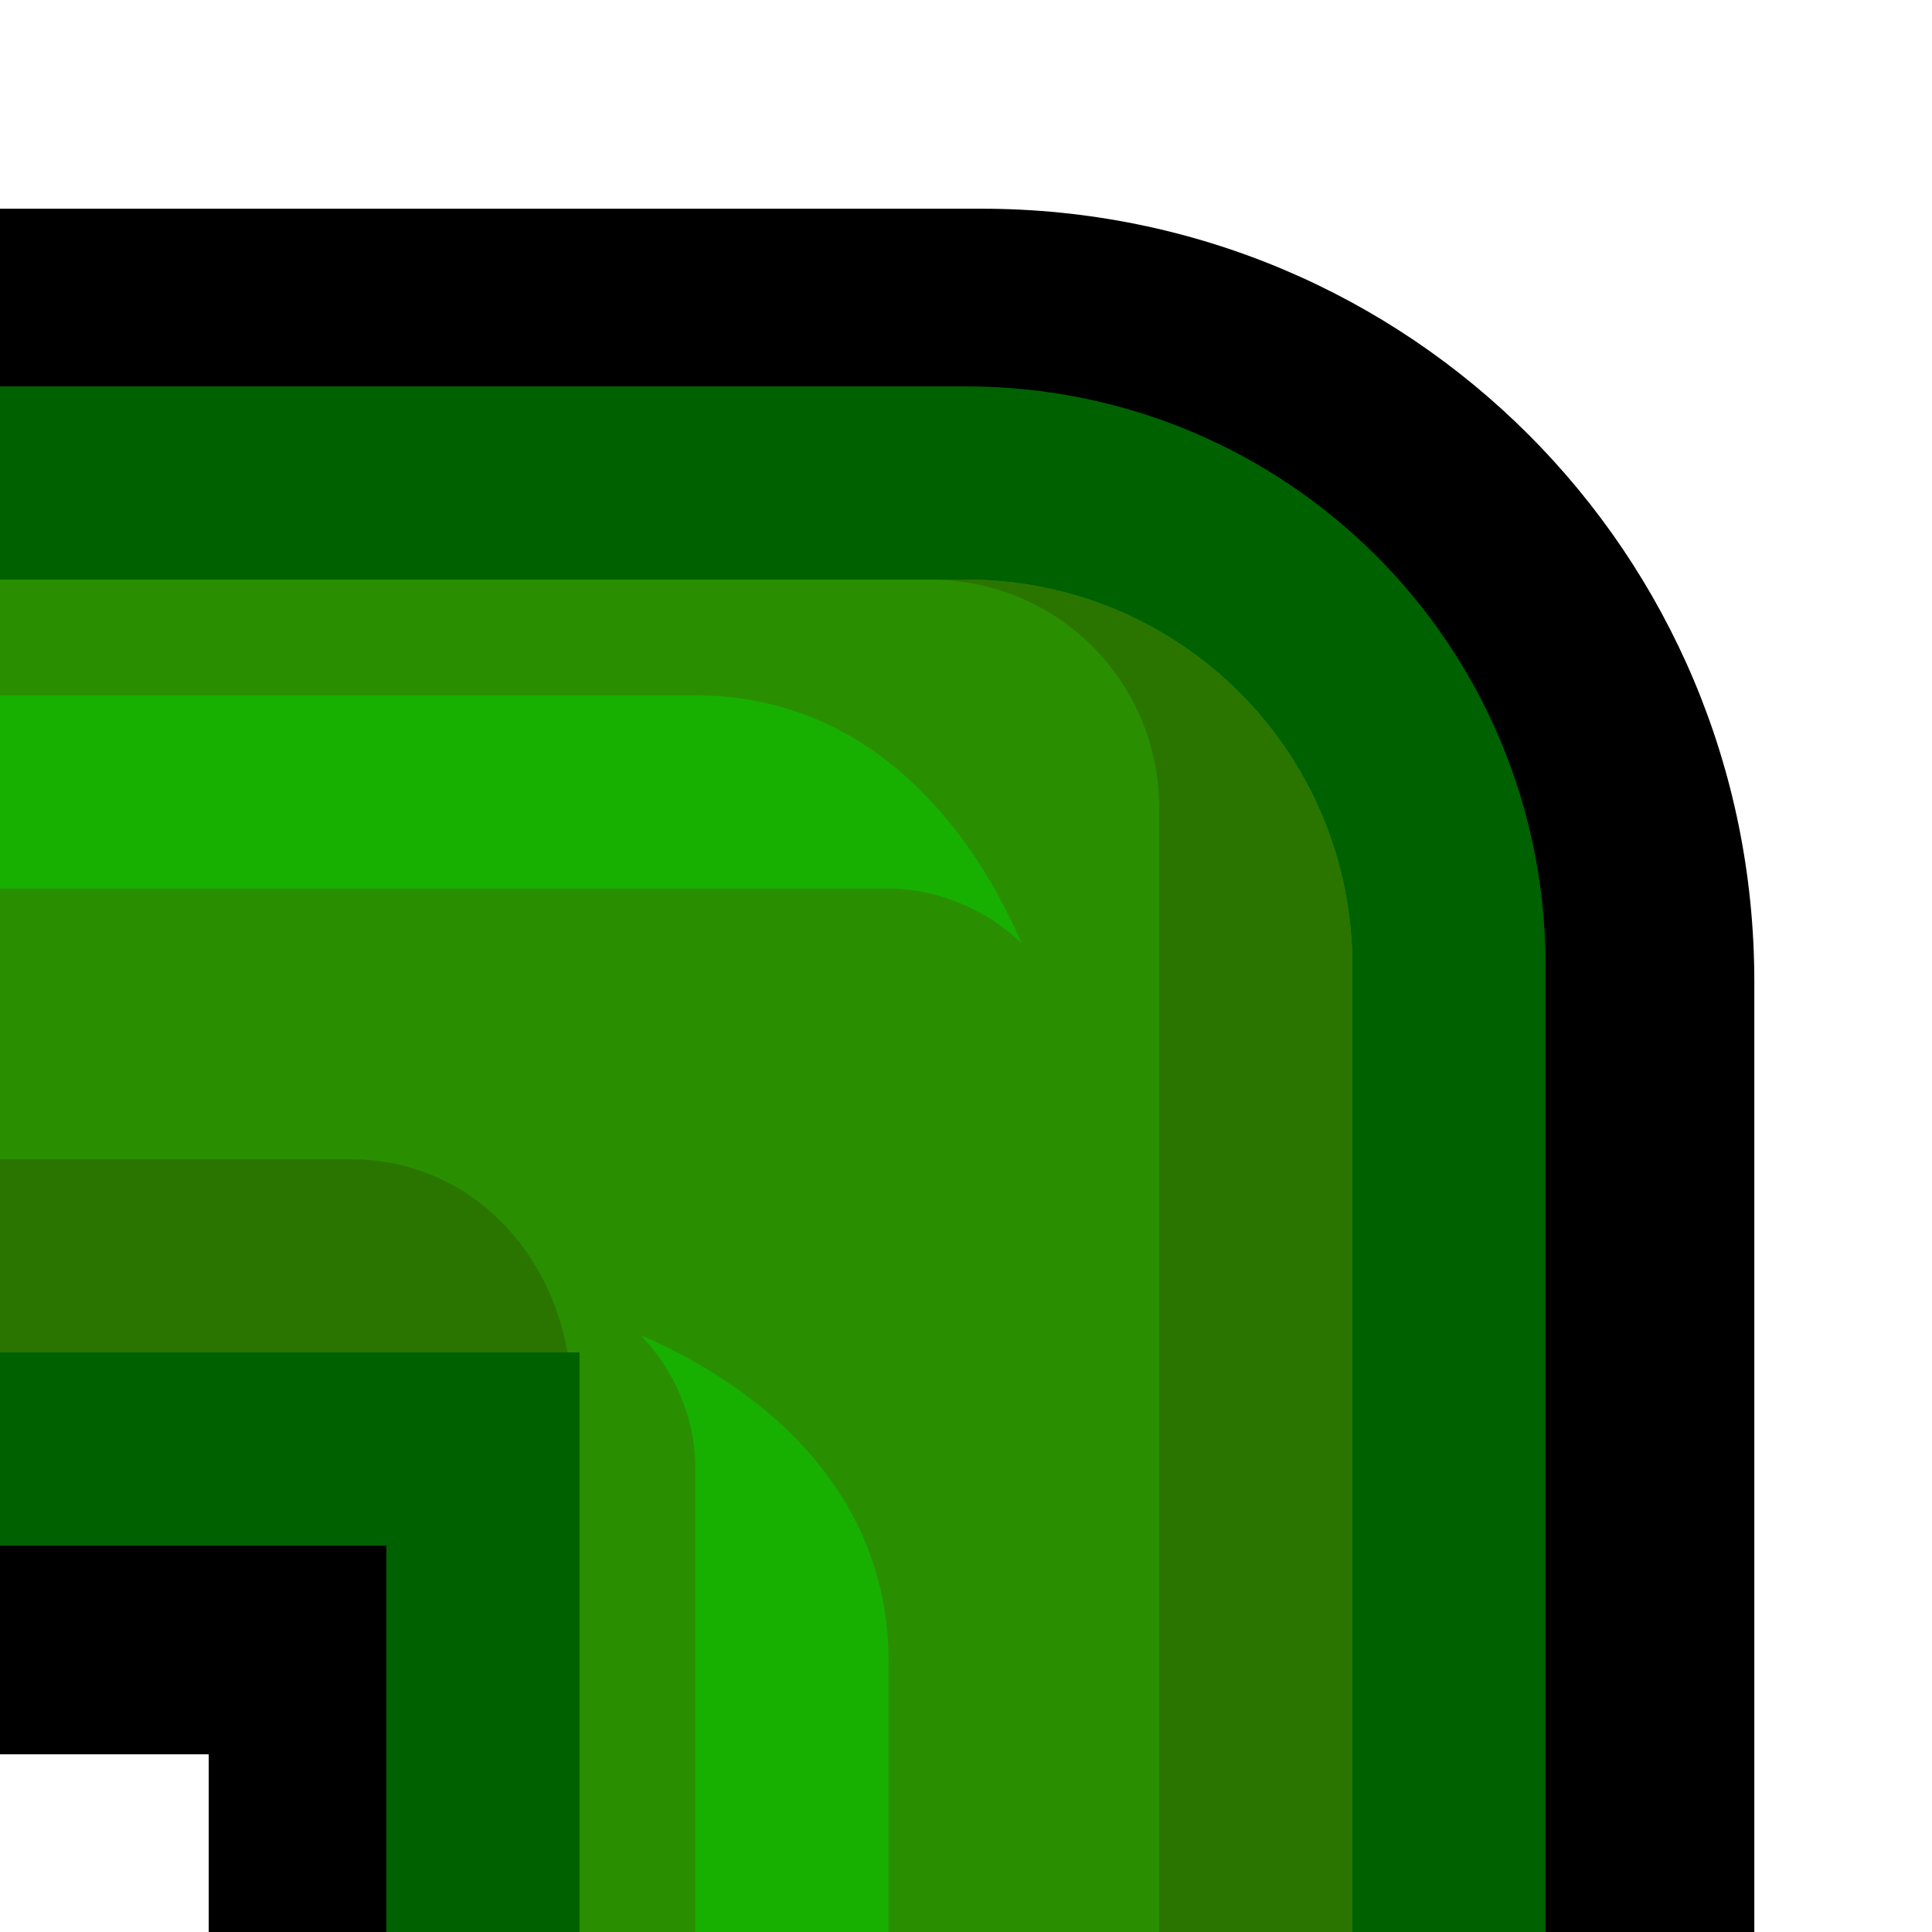
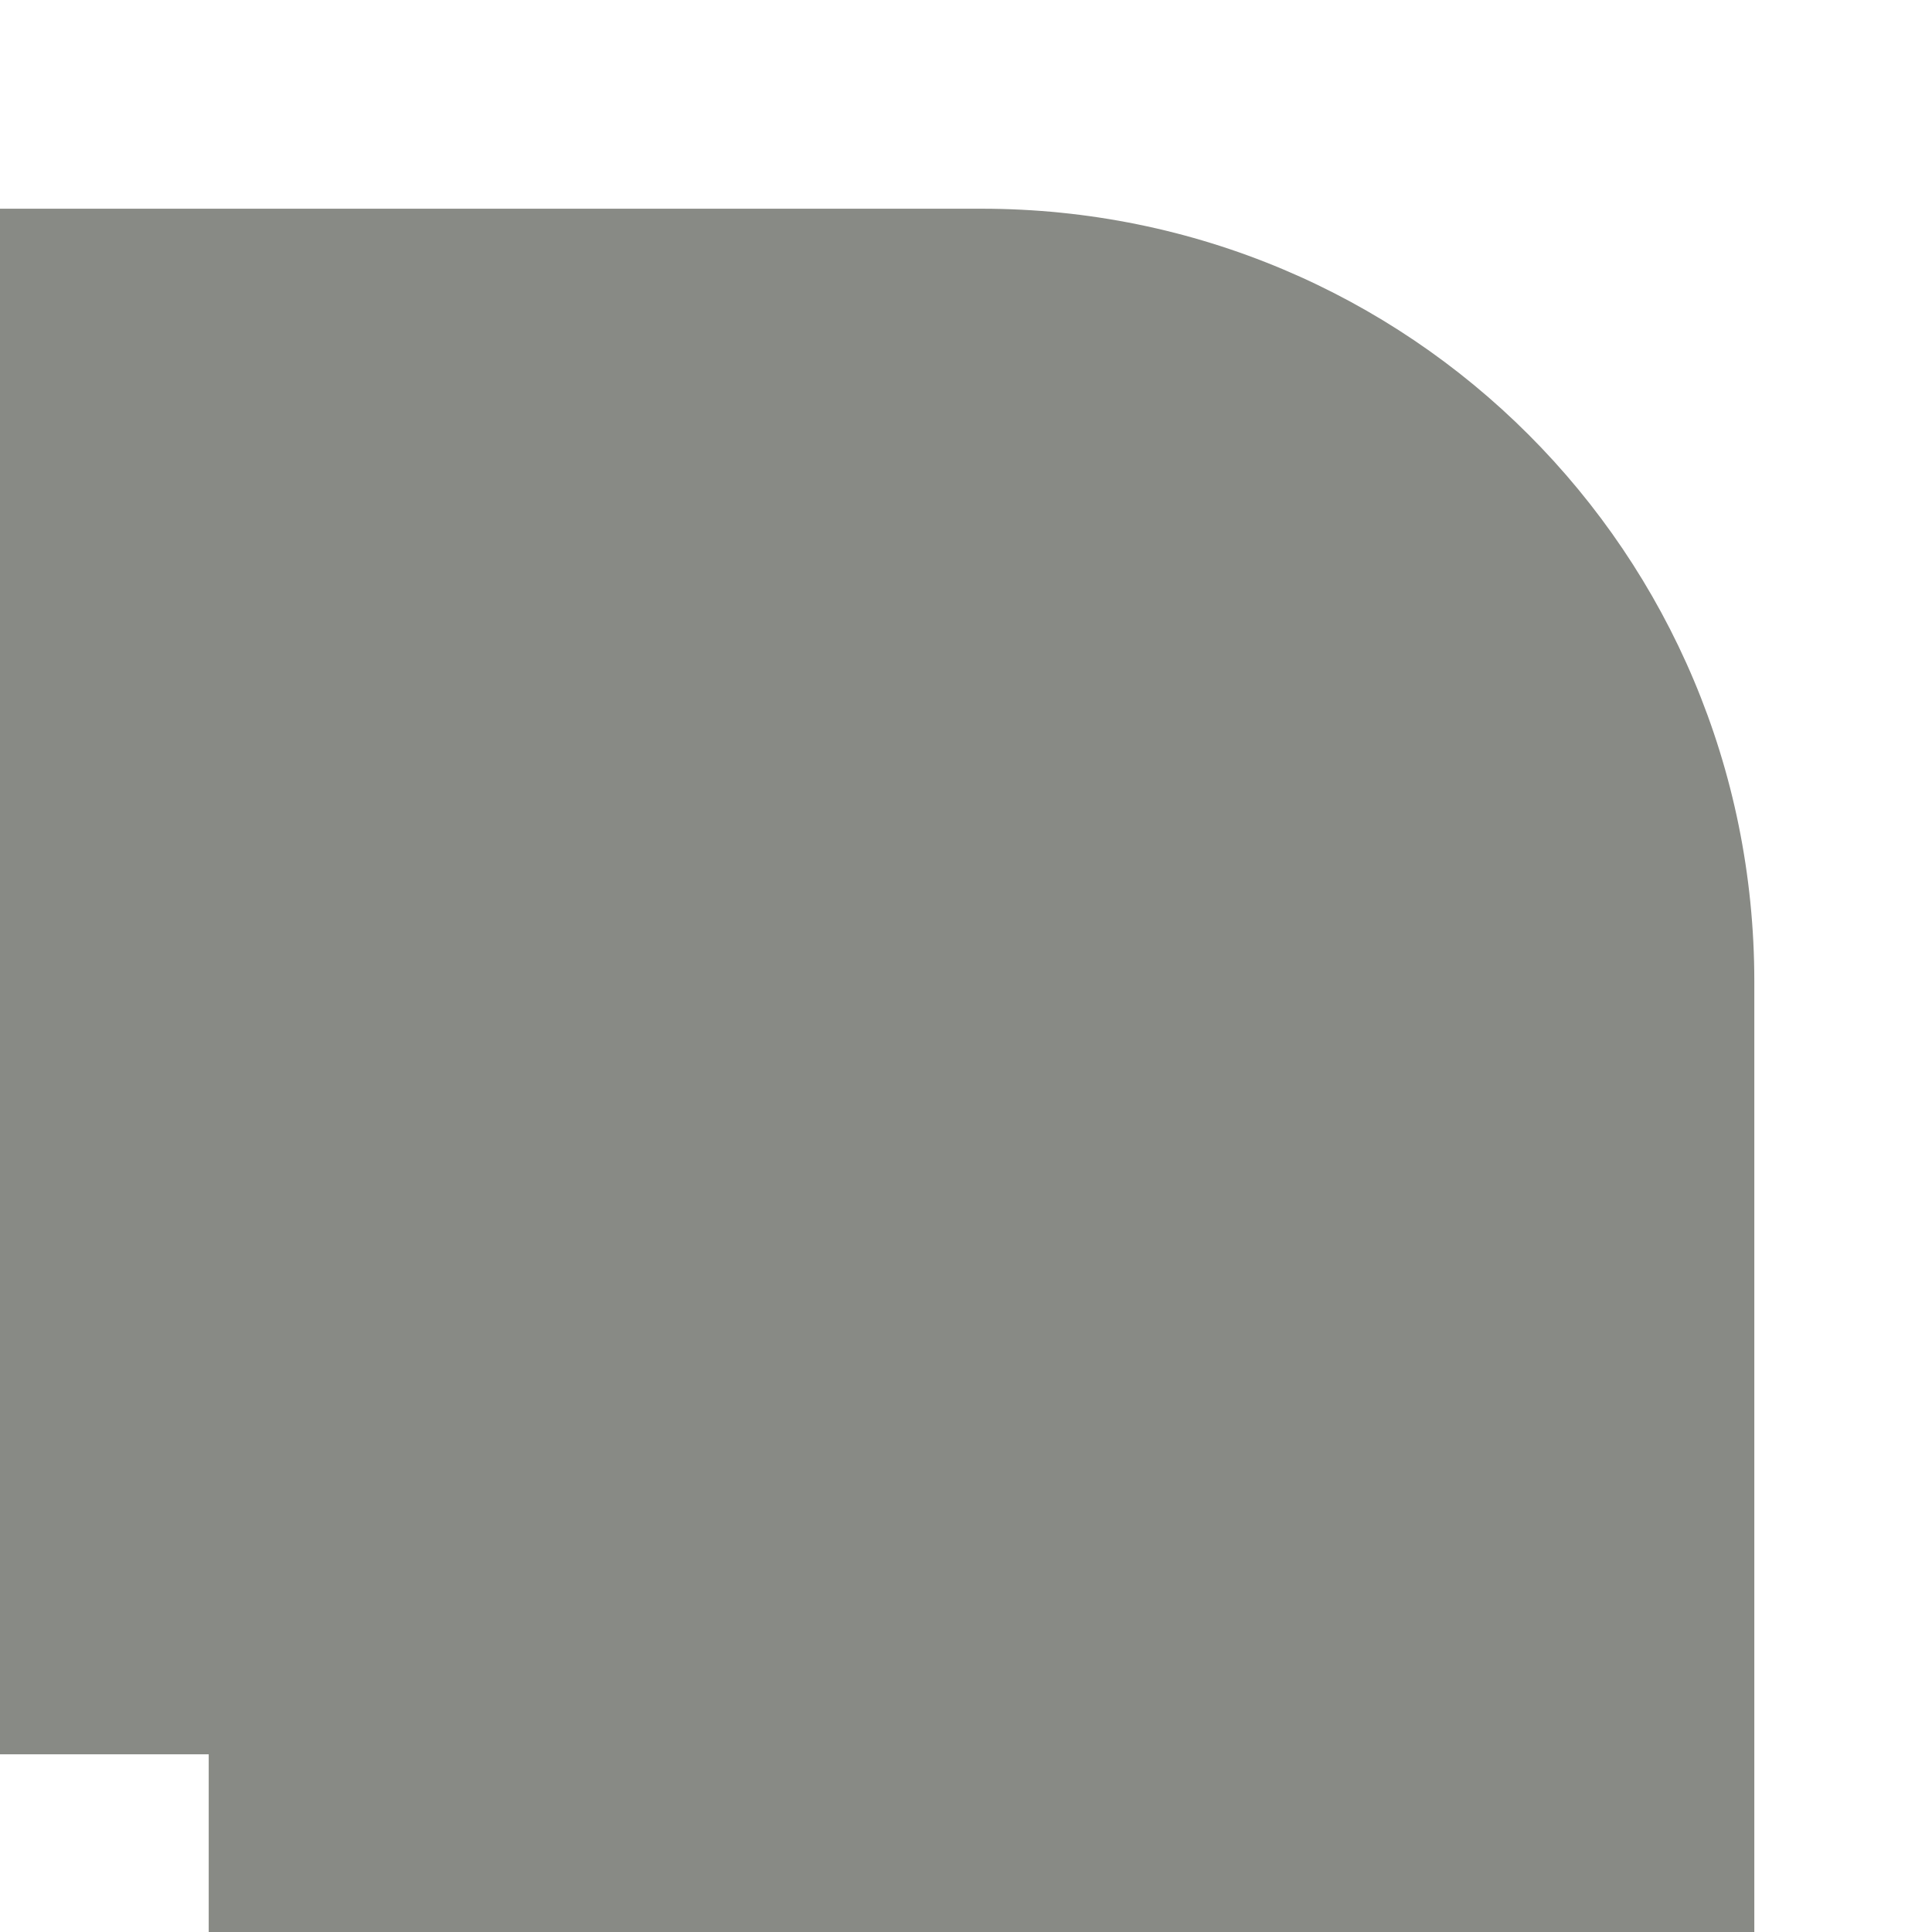
- <svg xmlns="http://www.w3.org/2000/svg" id="svg1" width="177.165px" height="177.165px">
+ <svg xmlns="http://www.w3.org/2000/svg" version="1.1" height="177.165px" width="177.165px" id="svg1">
  <defs id="defs3">
    <defs id="defs828">
      <defs id="defs829" />
      <defs id="defs837" />
    </defs>
  </defs>
-   <g id="g8273" transform="translate(-354.3307,531.4961)">
-     <g id="g8257">
-       <path style="fill:#000000;fill-opacity:1;stroke:none;stroke-width:6.25;stroke-linecap:round;stroke-linejoin:round;stroke-miterlimit:4;stroke-dasharray:none;stroke-opacity:1" d="M -87.16,-512.357 C -126.42,-512.357 -158.026,-480.751 -158.026,-441.491 C -158.026,-264.326 -158.026,-87.16 -158.026,90.005 C -158.026,129.265 -126.42,160.871 -87.16,160.871 C 90.005,160.871 267.171,160.871 444.336,160.871 C 483.596,160.871 515.202,129.265 515.202,90.005 C 515.202,-87.16 515.202,-264.326 515.202,-441.491 C 515.202,-480.751 483.596,-512.357 444.336,-512.357 C 267.171,-512.357 90.005,-512.357 -87.16,-512.357 z M -16.294,-370.625 C 54.572,-370.625 125.438,-370.625 196.304,-370.625 C 196.304,-299.759 196.304,-228.893 196.304,-158.026 C 125.438,-158.026 54.572,-158.026 -16.294,-158.026 C -16.294,-228.893 -16.294,-299.759 -16.294,-370.625 z M 338.037,-370.625 C 349.848,-370.625 361.659,-370.625 373.47,-370.625 C 373.47,-299.759 373.47,-228.893 373.47,-158.026 C 361.659,-158.026 349.848,-158.026 338.037,-158.026 C 338.037,-228.893 338.037,-299.759 338.037,-370.625 z M -16.294,-16.294 C 54.572,-16.294 125.438,-16.294 196.304,-16.294 C 196.304,-4.483 196.304,7.328 196.304,19.139 C 125.438,19.139 54.572,19.139 -16.294,19.139 C -16.294,7.328 -16.294,-4.483 -16.294,-16.294 z M 338.037,-16.294 C 349.848,-16.294 361.659,-16.294 373.47,-16.294 C 373.47,-4.483 373.47,7.328 373.47,19.139 C 361.659,19.139 349.848,19.139 338.037,19.139 C 338.037,7.328 338.037,-4.483 338.037,-16.294 z " id="rect2083" />
-       <path style="fill:#006100;fill-opacity:1;stroke:none;stroke-width:6.25;stroke-linecap:round;stroke-linejoin:round;stroke-miterlimit:4;stroke-dasharray:none;stroke-opacity:1" d="M -88.583,-496.063 C -118.028,-496.063 -141.732,-472.358 -141.732,-442.913 L -141.732,88.583 C -141.732,118.028 -118.028,141.732 -88.583,141.732 L 442.913,141.732 C 472.358,141.732 496.063,118.028 496.063,88.583 L 496.063,-442.913 C 496.063,-472.358 472.358,-496.063 442.913,-496.063 L -88.583,-496.063 z M -35.433,-389.764 L 212.598,-389.764 L 212.598,-141.732 L -35.433,-141.732 L -35.433,-389.764 z M 318.898,-389.764 L 389.764,-389.764 L 389.764,-141.732 L 318.898,-141.732 L 318.898,-389.764 z M -35.433,-35.433 L 212.598,-35.433 L 212.598,35.433 L -35.433,35.433 L -35.433,-35.433 z M 318.898,-35.433 L 389.764,-35.433 L 389.764,35.433 L 318.898,35.433 L 318.898,-35.433 z " id="rect2055" />
-       <path style="fill:#2a8f00;fill-opacity:1;stroke:none;stroke-width:6.25;stroke-linecap:round;stroke-linejoin:round;stroke-miterlimit:4;stroke-dasharray:none;stroke-opacity:1" d="M -88.583,-478.346 C -108.213,-478.346 -124.016,-462.543 -124.016,-442.913 L -124.016,88.583 C -124.016,108.213 -108.213,124.016 -88.583,124.016 L 442.913,124.016 C 462.543,124.016 478.346,108.213 478.346,88.583 L 478.346,-442.913 C 478.346,-462.543 462.543,-478.346 442.913,-478.346 L -88.583,-478.346 z M -53.15,-407.48 L 230.315,-407.48 L 230.315,-124.016 L -53.15,-124.016 L -53.15,-407.48 z M 301.181,-407.48 L 407.48,-407.48 L 407.48,-124.016 L 301.181,-124.016 L 301.181,-407.48 z M -53.15,-53.15 L 230.315,-53.15 L 230.315,53.15 L -53.15,53.15 L -53.15,-53.15 z M 301.181,-53.15 L 407.48,-53.15 L 407.48,53.15 L 301.181,53.15 L 301.181,-53.15 z " id="rect2069" />
-       <path style="fill:#18b000;fill-opacity:1;stroke:none;stroke-width:6.25;stroke-linecap:round;stroke-linejoin:round;stroke-miterlimit:4;stroke-dasharray:none;stroke-opacity:1" d="M -77.967,-467.731 C -97.57,-467.731 -113.4,-451.901 -113.4,-432.298 L -113.4,63.765 C -113.4,78.336 -103.227,88.225 -90.701,93.662 C -93.663,90.523 -95.683,86.159 -95.683,81.482 L -95.683,-432.298 C -95.683,-442.018 -87.687,-450.014 -77.967,-450.014 L 435.813,-450.014 C 440.49,-450.014 444.854,-447.994 447.993,-445.031 C 442.556,-457.558 432.667,-467.731 418.096,-467.731 L -77.967,-467.731 z " id="rect5074" />
-       <path style="fill:#18b000;fill-opacity:1;stroke:none;stroke-width:6.25;stroke-linecap:round;stroke-linejoin:round;stroke-miterlimit:4;stroke-dasharray:none;stroke-opacity:1" d="M 235.948,-409.045 C 238.949,-405.865 240.931,-401.602 240.931,-396.865 L 240.931,-131.117 C 240.931,-121.27 233.061,-113.4 223.214,-113.4 L -42.534,-113.4 C -47.272,-113.4 -51.534,-115.382 -54.714,-118.383 C -49.277,-105.856 -39.388,-95.683 -24.817,-95.683 L 223.214,-95.683 C 242.817,-95.683 258.647,-111.513 258.647,-131.117 L 258.647,-379.148 C 258.647,-393.719 248.475,-403.608 235.948,-409.045 z " id="rect5084" />
-       <path style="fill:#18b000;fill-opacity:1;stroke:none;stroke-width:6.25;stroke-linecap:round;stroke-linejoin:round;stroke-miterlimit:4;stroke-dasharray:none;stroke-opacity:1" d="M 413.113,-409.045 C 416.114,-405.865 418.096,-401.602 418.096,-396.865 L 418.096,-131.117 C 418.096,-121.27 410.226,-113.4 400.38,-113.4 L 311.797,-113.4 C 307.059,-113.4 302.796,-115.382 299.617,-118.383 C 305.049,-105.867 314.955,-95.683 329.513,-95.683 L 400.38,-95.683 C 419.965,-95.683 435.813,-111.531 435.813,-131.117 L 435.813,-379.148 C 435.813,-393.706 425.629,-403.613 413.113,-409.045 z " id="rect5815" />
-       <path style="fill:#18b000;fill-opacity:1;stroke:none;stroke-width:6.25;stroke-linecap:round;stroke-linejoin:round;stroke-miterlimit:4;stroke-dasharray:none;stroke-opacity:1" d="M 413.113,-54.714 C 416.114,-51.534 418.096,-47.272 418.096,-42.534 L 418.096,46.049 C 418.096,55.895 410.226,63.765 400.38,63.765 L 311.797,63.765 C 307.059,63.765 302.796,61.784 299.617,58.783 C 305.08,71.37 314.872,81.482 329.513,81.482 L 400.38,81.482 C 420.077,81.482 435.813,65.747 435.813,46.049 L 435.813,-24.817 C 435.813,-39.459 425.701,-49.251 413.113,-54.714 z " id="rect5817" />
-       <path style="fill:#18b000;fill-opacity:1;stroke:none;stroke-width:6.25;stroke-linecap:round;stroke-linejoin:round;stroke-miterlimit:4;stroke-dasharray:none;stroke-opacity:1" d="M 235.948,-54.714 C 238.949,-51.534 240.931,-47.272 240.931,-42.534 C 240.931,-13.006 240.931,16.521 240.931,46.049 C 240.931,55.895 233.061,63.765 223.214,63.765 C 134.631,63.765 46.049,63.765 -42.534,63.765 C -47.272,63.765 -51.534,61.784 -54.714,58.783 C -49.251,71.37 -39.459,81.482 -24.817,81.482 C 57.86,81.482 140.537,81.482 223.214,81.482 C 242.912,81.482 258.647,65.747 258.647,46.049 C 258.647,22.427 258.647,-1.195 258.647,-24.817 C 258.647,-39.459 248.535,-49.251 235.948,-54.714 z " id="rect5819" />
-       <path style="fill:#2a7500;fill-opacity:1;stroke:none;stroke-width:6.25;stroke-linecap:round;stroke-linejoin:round;stroke-miterlimit:4;stroke-dasharray:none;stroke-opacity:1" d="M 439.592,-478.346 C 451.31,-478.346 460.63,-469.026 460.63,-457.308 C 460.63,-276.452 460.63,-95.595 460.63,85.261 C 460.63,96.979 451.31,106.299 439.592,106.299 C 258.735,106.299 77.879,106.299 -102.977,106.299 C -114.696,106.299 -124.016,96.979 -124.016,85.261 C -124.016,86.368 -124.016,87.475 -124.016,88.583 C -124.016,108.213 -108.213,124.016 -88.583,124.016 C 88.583,124.016 265.748,124.016 442.913,124.016 C 462.543,124.016 478.346,108.213 478.346,88.583 C 478.346,-88.583 478.346,-265.748 478.346,-442.913 C 478.346,-462.543 462.543,-478.346 442.913,-478.346 C 441.806,-478.346 440.699,-478.346 439.592,-478.346 z " id="path6556" />
-       <path style="fill:#2a7500;fill-opacity:1;stroke:none;stroke-width:6.25;stroke-linecap:round;stroke-linejoin:round;stroke-miterlimit:4;stroke-dasharray:none;stroke-opacity:1" d="M -49.828,-70.866 C -61.546,-70.866 -70.866,-61.546 -70.866,-49.828 L -70.866,32.111 C -70.866,42.561 -63.084,50.296 -53.15,52.042 L -53.15,-53.15 L 229.208,-53.15 C 227.461,-63.084 219.726,-70.866 209.277,-70.866 L -49.828,-70.866 z " id="rect7287" />
-       <path style="fill:#2a7500;fill-opacity:1;stroke:none;stroke-width:6.25;stroke-linecap:round;stroke-linejoin:round;stroke-miterlimit:4;stroke-dasharray:none;stroke-opacity:1" d="M -49.828,-425.197 C -61.546,-425.197 -70.866,-415.877 -70.866,-404.158 L -70.866,-145.054 C -70.866,-134.604 -63.084,-126.869 -53.15,-125.123 L -53.15,-407.48 L 229.208,-407.48 C 227.461,-417.414 219.726,-425.197 209.277,-425.197 L -49.828,-425.197 z " id="rect7289" />
-       <path style="fill:#2a7500;fill-opacity:1;stroke:none;stroke-width:6.25;stroke-linecap:round;stroke-linejoin:round;stroke-miterlimit:4;stroke-dasharray:none;stroke-opacity:1" d="M 304.503,-425.197 C 292.785,-425.197 283.465,-415.877 283.465,-404.158 L 283.465,-145.054 C 283.465,-134.604 291.247,-126.869 301.181,-125.123 L 301.181,-407.48 L 406.373,-407.48 C 404.627,-417.414 396.892,-425.197 386.442,-425.197 L 304.503,-425.197 z " id="rect7291" />
-       <path style="fill:#2a7500;fill-opacity:1;stroke:none;stroke-width:6.25;stroke-linecap:round;stroke-linejoin:round;stroke-miterlimit:4;stroke-dasharray:none;stroke-opacity:1" d="M 304.503,-70.866 C 292.785,-70.866 283.465,-61.546 283.465,-49.828 L 283.465,32.111 C 283.465,42.561 291.247,50.296 301.181,52.042 L 301.181,-53.15 L 406.373,-53.15 C 404.627,-63.084 396.892,-70.866 386.442,-70.866 L 304.503,-70.866 z " id="rect7293" />
+   <g style="fill:#888a85;fill-opacity:1" transform="translate(-354.3307,531.4961)" id="g8273">
+     <g style="fill:#888a85;fill-opacity:1" id="g8257">
+       <path id="rect2083" d="M -87.16,-512.357 C -126.42,-512.357 -158.026,-480.751 -158.026,-441.491 C -158.026,-264.326 -158.026,-87.16 -158.026,90.005 C -158.026,129.265 -126.42,160.871 -87.16,160.871 C 90.005,160.871 267.171,160.871 444.336,160.871 C 483.596,160.871 515.202,129.265 515.202,90.005 C 515.202,-87.16 515.202,-264.326 515.202,-441.491 C 515.202,-480.751 483.596,-512.357 444.336,-512.357 C 267.171,-512.357 90.005,-512.357 -87.16,-512.357 z M -16.294,-370.625 C 54.572,-370.625 125.438,-370.625 196.304,-370.625 C 196.304,-299.759 196.304,-228.893 196.304,-158.026 C 125.438,-158.026 54.572,-158.026 -16.294,-158.026 C -16.294,-228.893 -16.294,-299.759 -16.294,-370.625 z M 338.037,-370.625 C 349.848,-370.625 361.659,-370.625 373.47,-370.625 C 373.47,-299.759 373.47,-228.893 373.47,-158.026 C 361.659,-158.026 349.848,-158.026 338.037,-158.026 C 338.037,-228.893 338.037,-299.759 338.037,-370.625 z M -16.294,-16.294 C 54.572,-16.294 125.438,-16.294 196.304,-16.294 C 196.304,-4.483 196.304,7.328 196.304,19.139 C 125.438,19.139 54.572,19.139 -16.294,19.139 C -16.294,7.328 -16.294,-4.483 -16.294,-16.294 z M 338.037,-16.294 C 349.848,-16.294 361.659,-16.294 373.47,-16.294 C 373.47,-4.483 373.47,7.328 373.47,19.139 C 361.659,19.139 349.848,19.139 338.037,19.139 C 338.037,7.328 338.037,-4.483 338.037,-16.294 z " style="fill:#888a85;fill-opacity:1;stroke:none;stroke-width:6.25;stroke-linecap:round;stroke-linejoin:round;stroke-miterlimit:4;stroke-dasharray:none;stroke-opacity:1" />
+       <path id="rect2055" d="M -88.583,-496.063 C -118.028,-496.063 -141.732,-472.358 -141.732,-442.913 L -141.732,88.583 C -141.732,118.028 -118.028,141.732 -88.583,141.732 L 442.913,141.732 C 472.358,141.732 496.063,118.028 496.063,88.583 L 496.063,-442.913 C 496.063,-472.358 472.358,-496.063 442.913,-496.063 L -88.583,-496.063 z M -35.433,-389.764 L 212.598,-389.764 L 212.598,-141.732 L -35.433,-141.732 L -35.433,-389.764 z M 318.898,-389.764 L 389.764,-389.764 L 389.764,-141.732 L 318.898,-141.732 L 318.898,-389.764 z M -35.433,-35.433 L 212.598,-35.433 L 212.598,35.433 L -35.433,35.433 L -35.433,-35.433 z M 318.898,-35.433 L 389.764,-35.433 L 389.764,35.433 L 318.898,35.433 L 318.898,-35.433 z " style="fill:#888a85;fill-opacity:1;stroke:none;stroke-width:6.25;stroke-linecap:round;stroke-linejoin:round;stroke-miterlimit:4;stroke-dasharray:none;stroke-opacity:1" />
+       <path id="rect2069" d="M -88.583,-478.346 C -108.213,-478.346 -124.016,-462.543 -124.016,-442.913 L -124.016,88.583 C -124.016,108.213 -108.213,124.016 -88.583,124.016 L 442.913,124.016 C 462.543,124.016 478.346,108.213 478.346,88.583 L 478.346,-442.913 C 478.346,-462.543 462.543,-478.346 442.913,-478.346 L -88.583,-478.346 z M -53.15,-407.48 L 230.315,-407.48 L 230.315,-124.016 L -53.15,-124.016 L -53.15,-407.48 z M 301.181,-407.48 L 407.48,-407.48 L 407.48,-124.016 L 301.181,-124.016 L 301.181,-407.48 z M -53.15,-53.15 L 230.315,-53.15 L 230.315,53.15 L -53.15,53.15 L -53.15,-53.15 z M 301.181,-53.15 L 407.48,-53.15 L 407.48,53.15 L 301.181,53.15 L 301.181,-53.15 z " style="fill:#888a85;fill-opacity:1;stroke:none;stroke-width:6.25;stroke-linecap:round;stroke-linejoin:round;stroke-miterlimit:4;stroke-dasharray:none;stroke-opacity:1" />
+       <path id="rect5074" d="M -77.967,-467.731 C -97.57,-467.731 -113.4,-451.901 -113.4,-432.298 L -113.4,63.765 C -113.4,78.336 -103.227,88.225 -90.701,93.662 C -93.663,90.523 -95.683,86.159 -95.683,81.482 L -95.683,-432.298 C -95.683,-442.018 -87.687,-450.014 -77.967,-450.014 L 435.813,-450.014 C 440.49,-450.014 444.854,-447.994 447.993,-445.031 C 442.556,-457.558 432.667,-467.731 418.096,-467.731 L -77.967,-467.731 z " style="fill:#888a85;fill-opacity:1;stroke:none;stroke-width:6.25;stroke-linecap:round;stroke-linejoin:round;stroke-miterlimit:4;stroke-dasharray:none;stroke-opacity:1" />
+       <path id="rect5084" d="M 235.948,-409.045 C 238.949,-405.865 240.931,-401.602 240.931,-396.865 L 240.931,-131.117 C 240.931,-121.27 233.061,-113.4 223.214,-113.4 L -42.534,-113.4 C -47.272,-113.4 -51.534,-115.382 -54.714,-118.383 C -49.277,-105.856 -39.388,-95.683 -24.817,-95.683 L 223.214,-95.683 C 242.817,-95.683 258.647,-111.513 258.647,-131.117 L 258.647,-379.148 C 258.647,-393.719 248.475,-403.608 235.948,-409.045 z " style="fill:#888a85;fill-opacity:1;stroke:none;stroke-width:6.25;stroke-linecap:round;stroke-linejoin:round;stroke-miterlimit:4;stroke-dasharray:none;stroke-opacity:1" />
+       <path id="rect5815" d="M 413.113,-409.045 C 416.114,-405.865 418.096,-401.602 418.096,-396.865 L 418.096,-131.117 C 418.096,-121.27 410.226,-113.4 400.38,-113.4 L 311.797,-113.4 C 307.059,-113.4 302.796,-115.382 299.617,-118.383 C 305.049,-105.867 314.955,-95.683 329.513,-95.683 L 400.38,-95.683 C 419.965,-95.683 435.813,-111.531 435.813,-131.117 L 435.813,-379.148 C 435.813,-393.706 425.629,-403.613 413.113,-409.045 z " style="fill:#888a85;fill-opacity:1;stroke:none;stroke-width:6.25;stroke-linecap:round;stroke-linejoin:round;stroke-miterlimit:4;stroke-dasharray:none;stroke-opacity:1" />
+       <path id="rect5817" d="M 413.113,-54.714 C 416.114,-51.534 418.096,-47.272 418.096,-42.534 L 418.096,46.049 C 418.096,55.895 410.226,63.765 400.38,63.765 L 311.797,63.765 C 307.059,63.765 302.796,61.784 299.617,58.783 C 305.08,71.37 314.872,81.482 329.513,81.482 L 400.38,81.482 C 420.077,81.482 435.813,65.747 435.813,46.049 L 435.813,-24.817 C 435.813,-39.459 425.701,-49.251 413.113,-54.714 z " style="fill:#888a85;fill-opacity:1;stroke:none;stroke-width:6.25;stroke-linecap:round;stroke-linejoin:round;stroke-miterlimit:4;stroke-dasharray:none;stroke-opacity:1" />
+       <path id="rect5819" d="M 235.948,-54.714 C 238.949,-51.534 240.931,-47.272 240.931,-42.534 C 240.931,-13.006 240.931,16.521 240.931,46.049 C 240.931,55.895 233.061,63.765 223.214,63.765 C 134.631,63.765 46.049,63.765 -42.534,63.765 C -47.272,63.765 -51.534,61.784 -54.714,58.783 C -49.251,71.37 -39.459,81.482 -24.817,81.482 C 57.86,81.482 140.537,81.482 223.214,81.482 C 242.912,81.482 258.647,65.747 258.647,46.049 C 258.647,22.427 258.647,-1.195 258.647,-24.817 C 258.647,-39.459 248.535,-49.251 235.948,-54.714 z " style="fill:#888a85;fill-opacity:1;stroke:none;stroke-width:6.25;stroke-linecap:round;stroke-linejoin:round;stroke-miterlimit:4;stroke-dasharray:none;stroke-opacity:1" />
+       <path id="path6556" d="M 439.592,-478.346 C 451.31,-478.346 460.63,-469.026 460.63,-457.308 C 460.63,-276.452 460.63,-95.595 460.63,85.261 C 460.63,96.979 451.31,106.299 439.592,106.299 C 258.735,106.299 77.879,106.299 -102.977,106.299 C -114.696,106.299 -124.016,96.979 -124.016,85.261 C -124.016,86.368 -124.016,87.475 -124.016,88.583 C -124.016,108.213 -108.213,124.016 -88.583,124.016 C 88.583,124.016 265.748,124.016 442.913,124.016 C 462.543,124.016 478.346,108.213 478.346,88.583 C 478.346,-88.583 478.346,-265.748 478.346,-442.913 C 478.346,-462.543 462.543,-478.346 442.913,-478.346 C 441.806,-478.346 440.699,-478.346 439.592,-478.346 z " style="fill:#888a85;fill-opacity:1;stroke:none;stroke-width:6.25;stroke-linecap:round;stroke-linejoin:round;stroke-miterlimit:4;stroke-dasharray:none;stroke-opacity:1" />
+       <path id="rect7287" d="M -49.828,-70.866 C -61.546,-70.866 -70.866,-61.546 -70.866,-49.828 L -70.866,32.111 C -70.866,42.561 -63.084,50.296 -53.15,52.042 L -53.15,-53.15 L 229.208,-53.15 C 227.461,-63.084 219.726,-70.866 209.277,-70.866 L -49.828,-70.866 z " style="fill:#888a85;fill-opacity:1;stroke:none;stroke-width:6.25;stroke-linecap:round;stroke-linejoin:round;stroke-miterlimit:4;stroke-dasharray:none;stroke-opacity:1" />
+       <path id="rect7289" d="M -49.828,-425.197 C -61.546,-425.197 -70.866,-415.877 -70.866,-404.158 L -70.866,-145.054 C -70.866,-134.604 -63.084,-126.869 -53.15,-125.123 L -53.15,-407.48 L 229.208,-407.48 C 227.461,-417.414 219.726,-425.197 209.277,-425.197 L -49.828,-425.197 z " style="fill:#888a85;fill-opacity:1;stroke:none;stroke-width:6.25;stroke-linecap:round;stroke-linejoin:round;stroke-miterlimit:4;stroke-dasharray:none;stroke-opacity:1" />
+       <path id="rect7291" d="M 304.503,-425.197 C 292.785,-425.197 283.465,-415.877 283.465,-404.158 L 283.465,-145.054 C 283.465,-134.604 291.247,-126.869 301.181,-125.123 L 301.181,-407.48 L 406.373,-407.48 C 404.627,-417.414 396.892,-425.197 386.442,-425.197 L 304.503,-425.197 z " style="fill:#888a85;fill-opacity:1;stroke:none;stroke-width:6.25;stroke-linecap:round;stroke-linejoin:round;stroke-miterlimit:4;stroke-dasharray:none;stroke-opacity:1" />
+       <path id="rect7293" d="M 304.503,-70.866 C 292.785,-70.866 283.465,-61.546 283.465,-49.828 L 283.465,32.111 C 283.465,42.561 291.247,50.296 301.181,52.042 L 301.181,-53.15 L 406.373,-53.15 C 404.627,-63.084 396.892,-70.866 386.442,-70.866 L 304.503,-70.866 z " style="fill:#888a85;fill-opacity:1;stroke:none;stroke-width:6.25;stroke-linecap:round;stroke-linejoin:round;stroke-miterlimit:4;stroke-dasharray:none;stroke-opacity:1" />
    </g>
  </g>
</svg>
